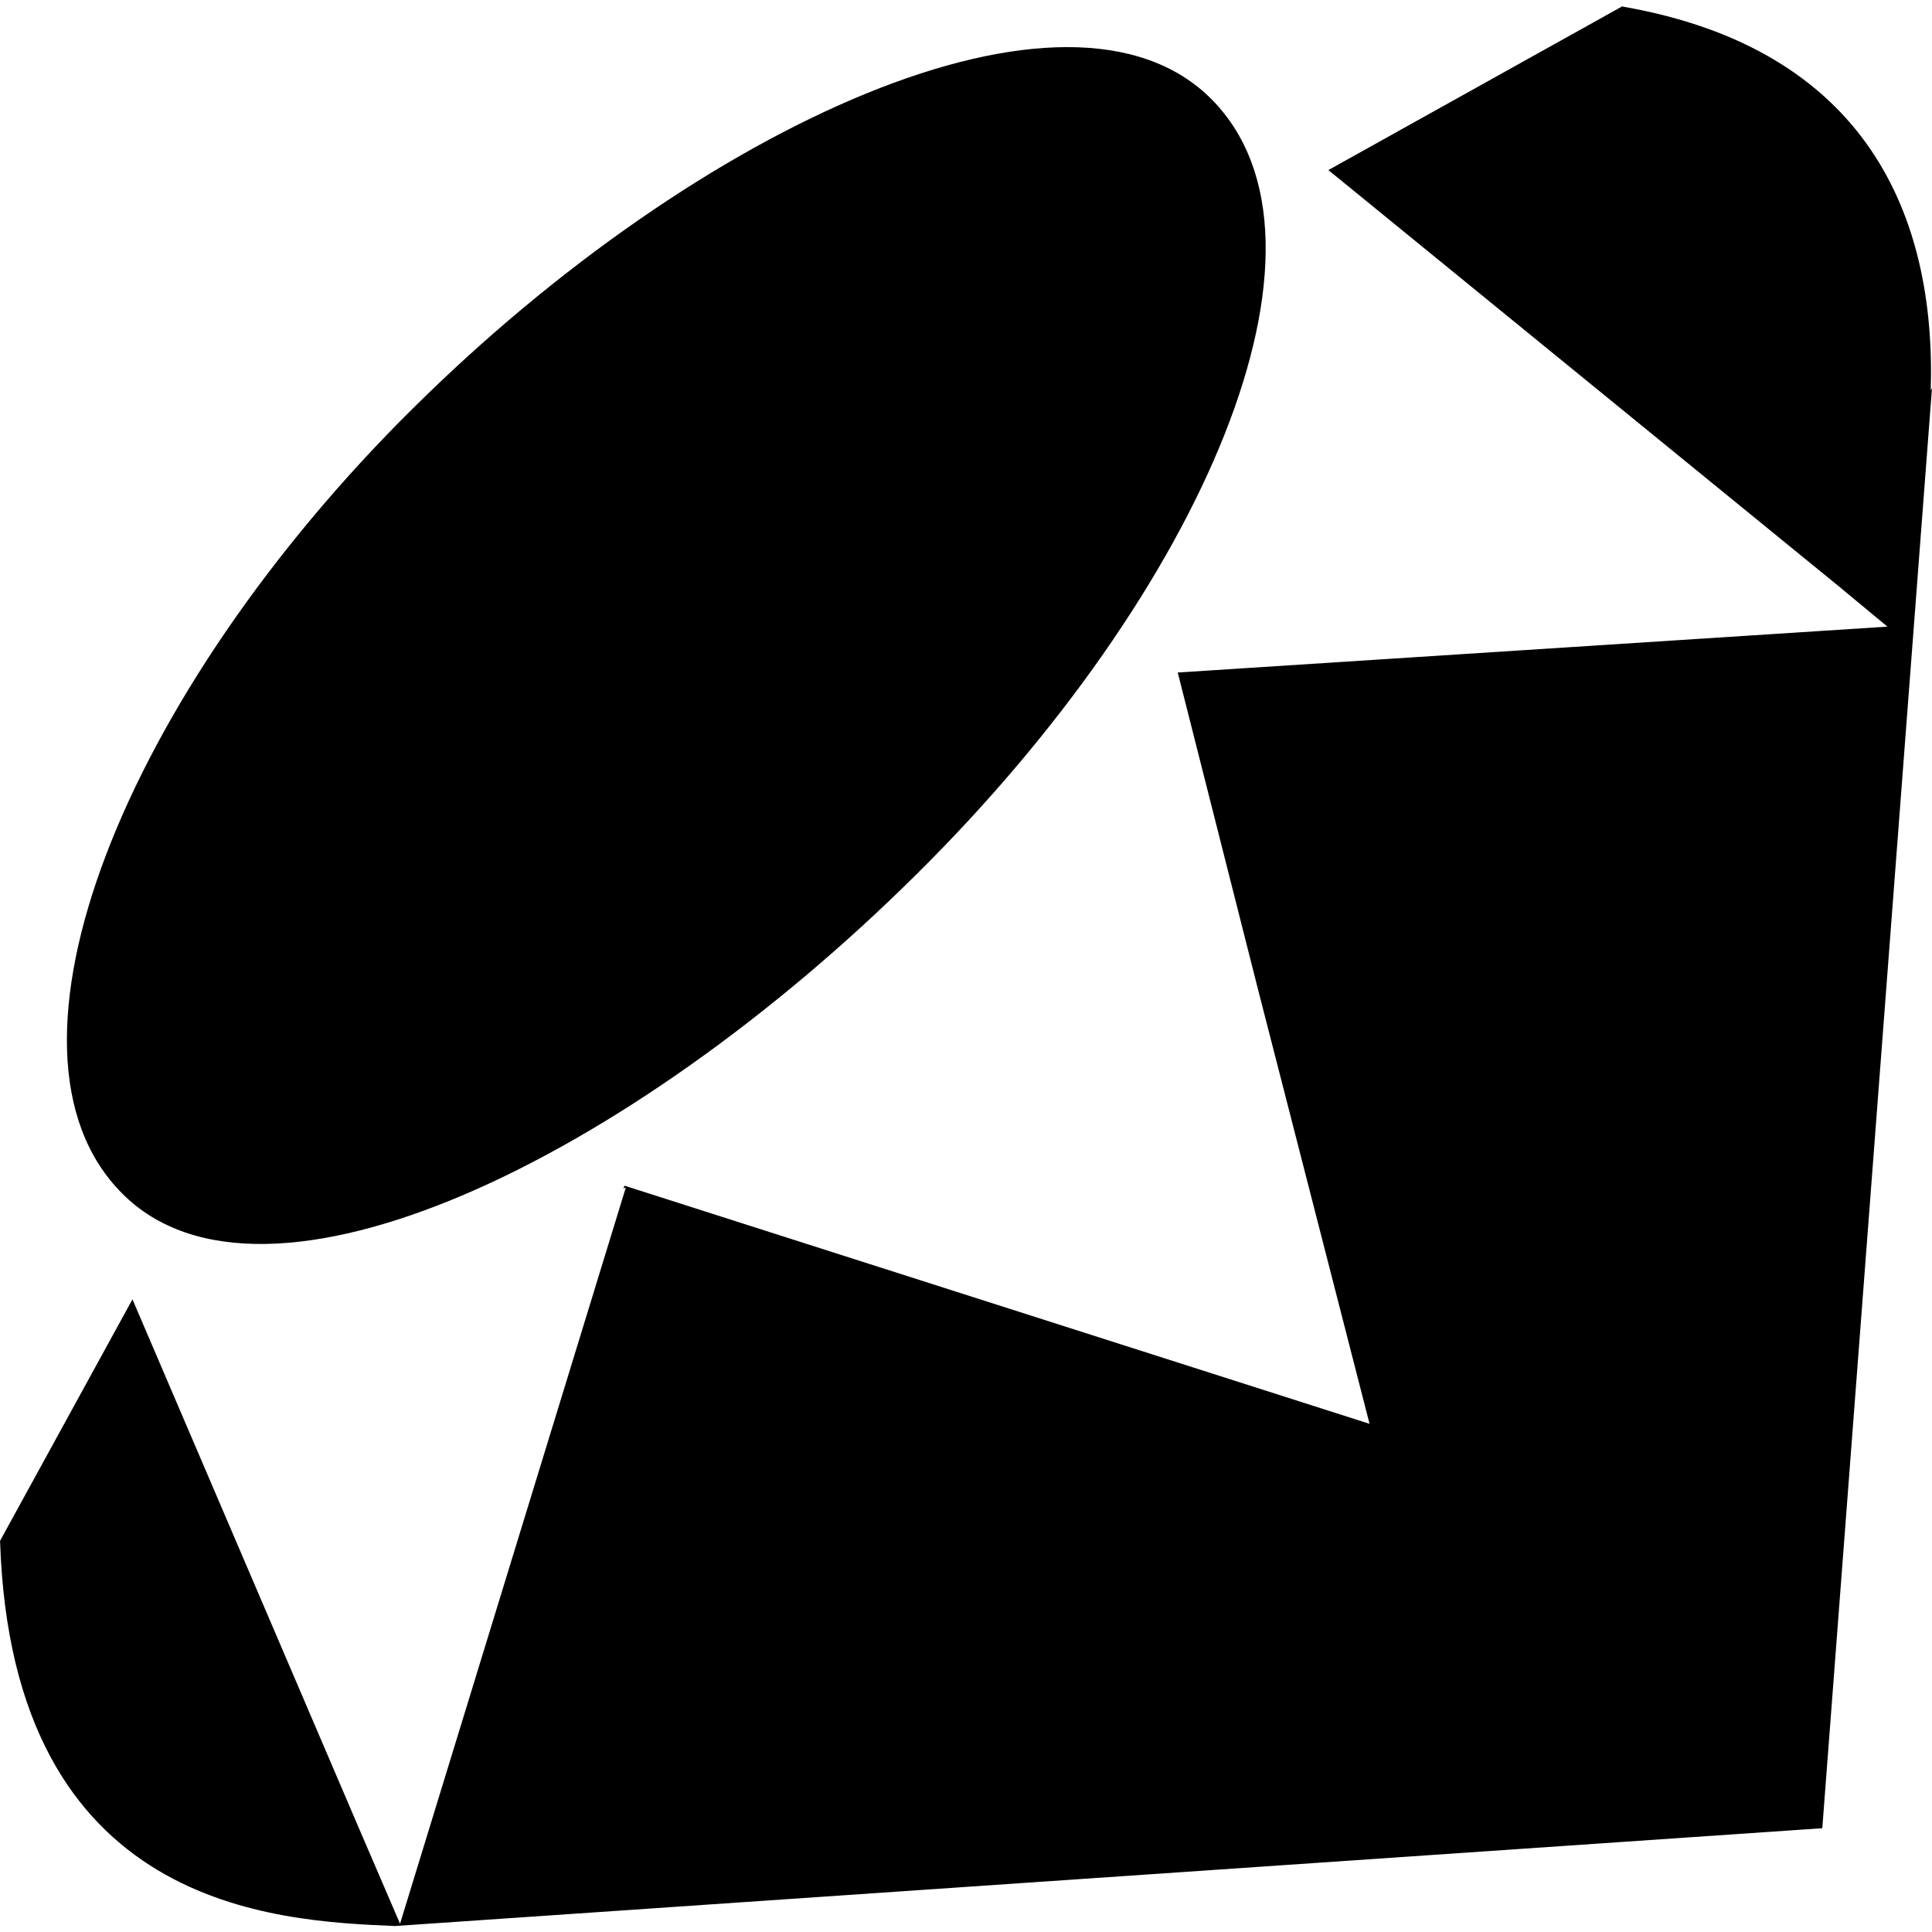
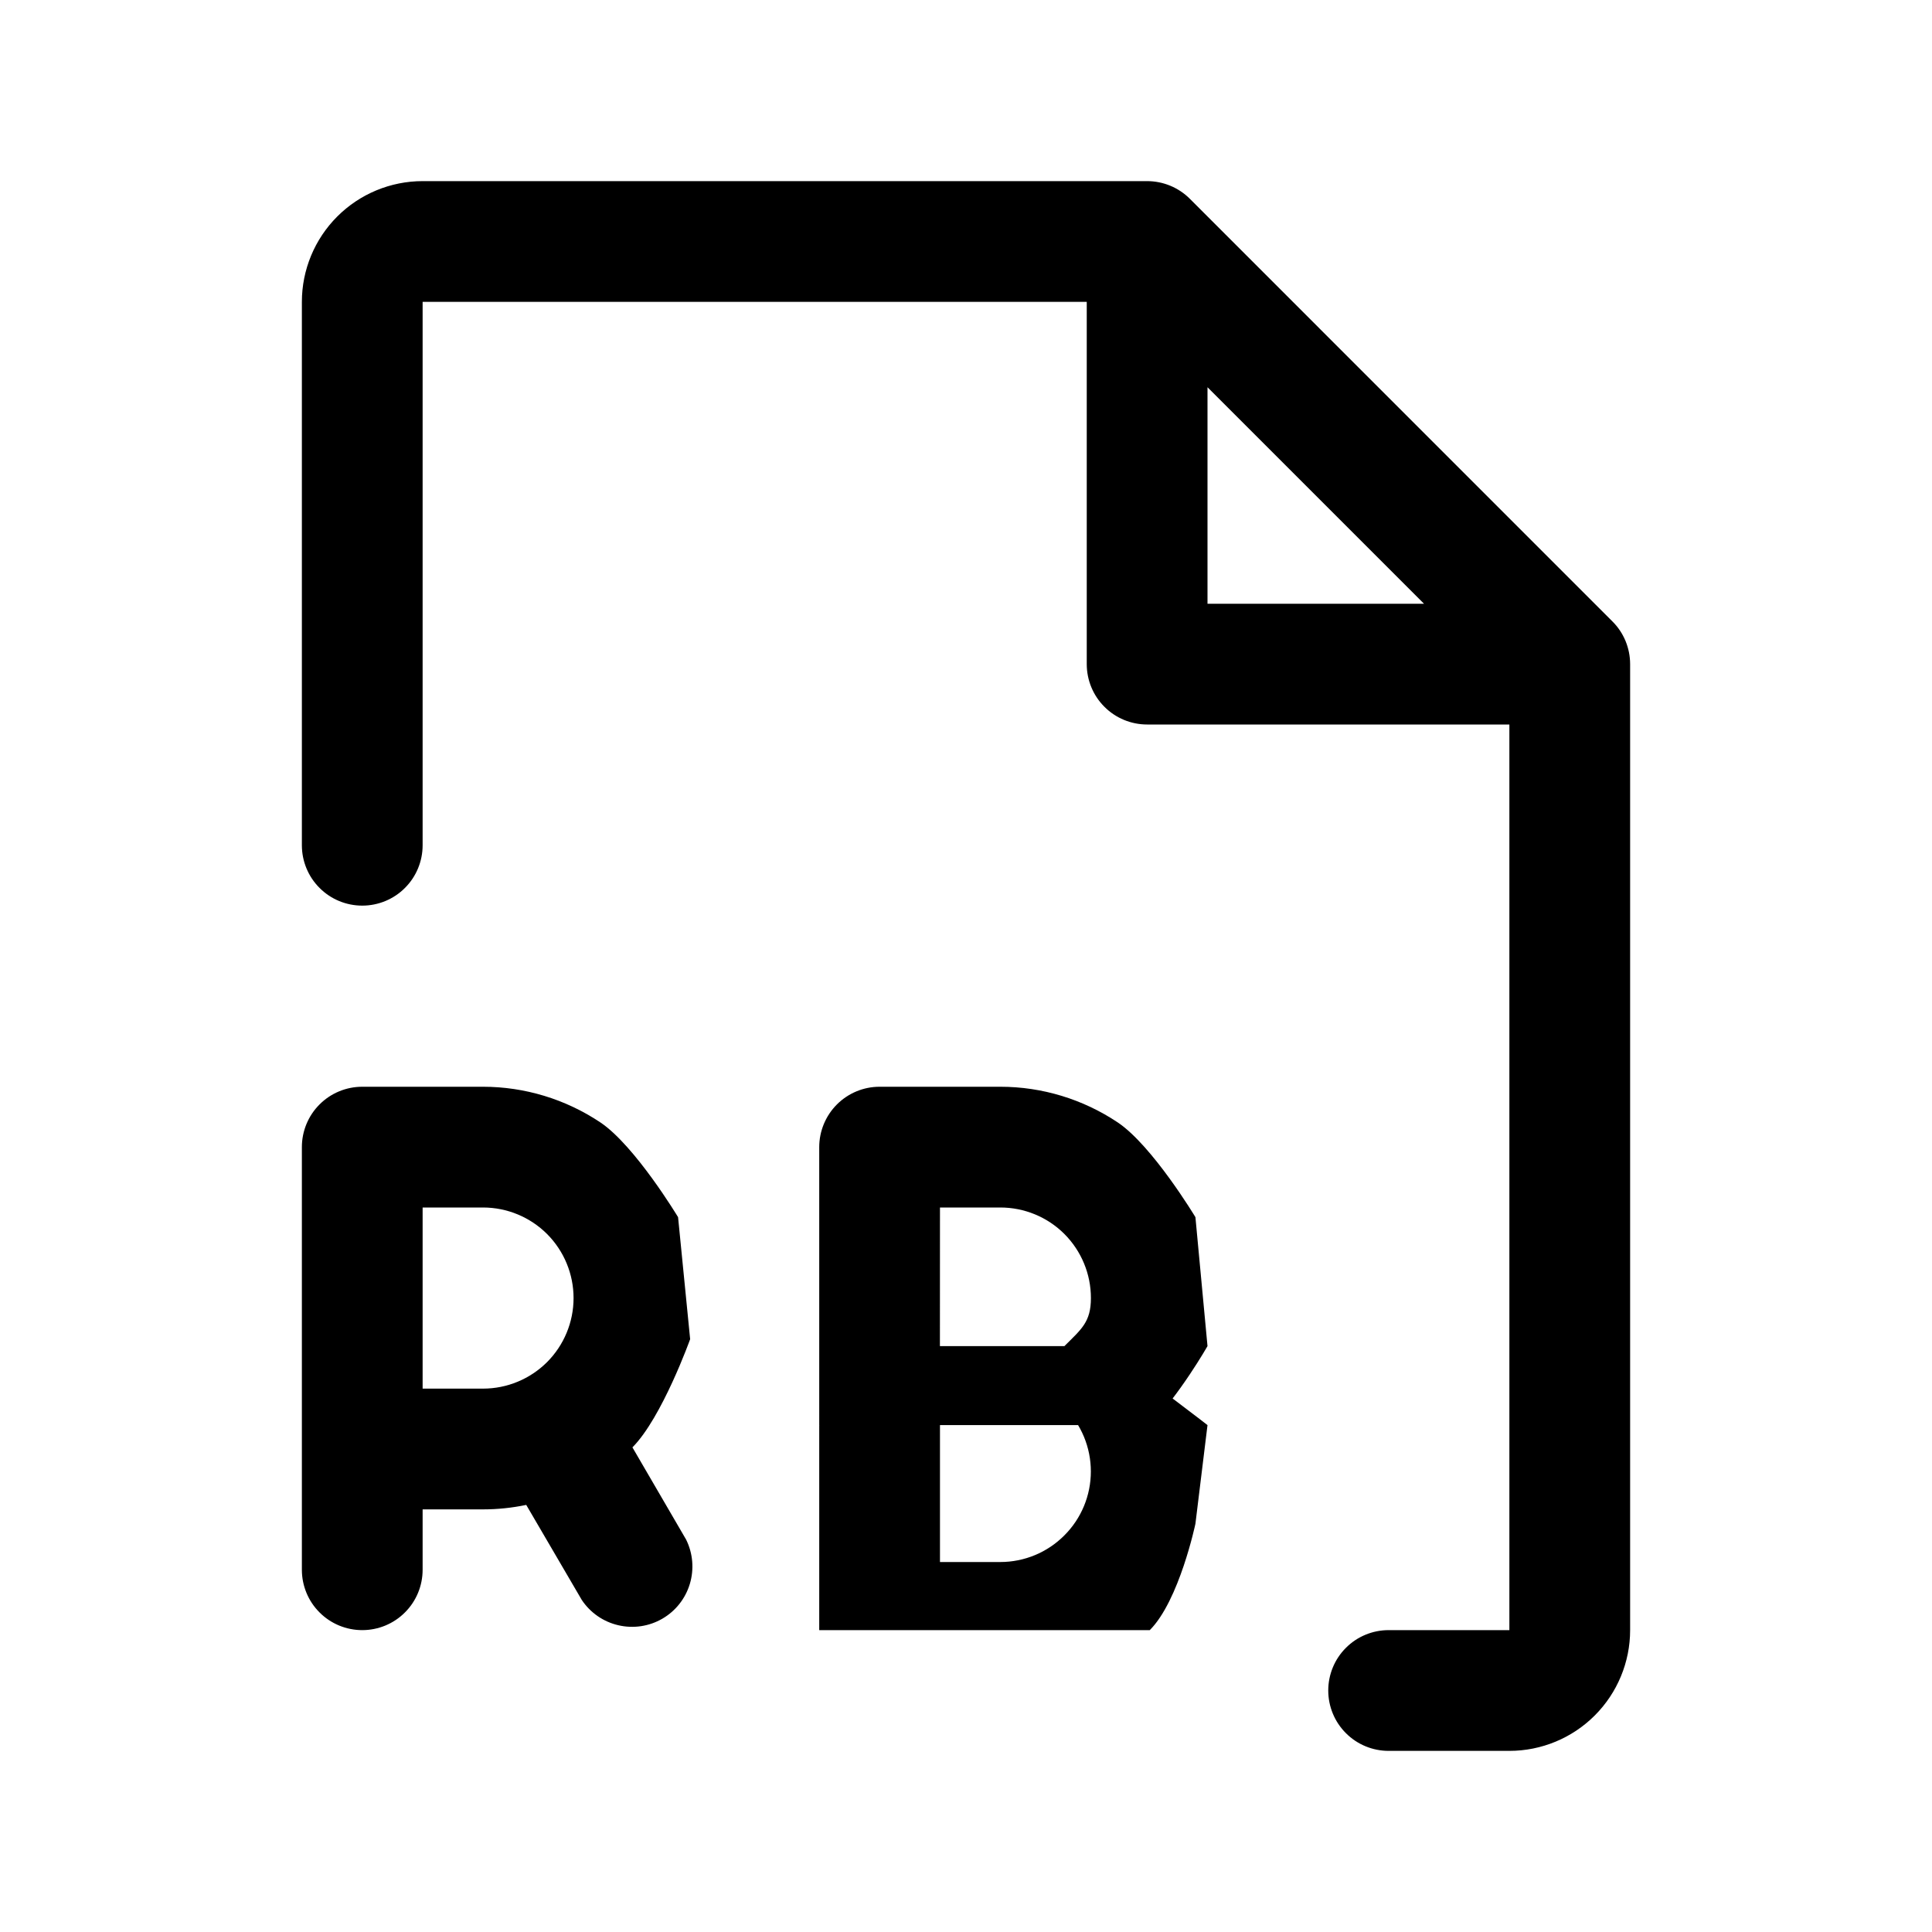
<svg xmlns="http://www.w3.org/2000/svg" viewBox="0 0 32 32">
-   <path d="M26.875 0.109c4.043 0.703 5.193 3.464 5.104 6.36l0.021-0.043-1.817 23.855-23.641 1.62c-1.963-0.084-6.344-0.261-6.541-6.38l2.193-4 3.76 8.781 0.672 1.561 3.739-12.192-0.041 0.011 0.021-0.043 12.339 3.944-1.86-7.245-1.317-5.199 11.755-0.76-0.817-0.677-8.443-6.885 4.88-2.719zM0 25.453v0.031-0.036zM6.839 6.765c4.749-4.713 10.875-7.495 13.229-5.12 2.348 2.371-0.141 8.141-4.896 12.844-4.751 4.713-10.803 7.647-13.151 5.276-2.355-2.364 0.057-8.287 4.817-13z" />
+   <path d="M26.707 10.293L19.707 3.292C19.615 3.2 19.504 3.126 19.383 3.076C19.262 3.026 19.131 3 19 3H7C6.47 3 5.961 3.211 5.586 3.586C5.211 3.961 5 4.47 5 5V14C5 14.265 5.105 14.52 5.293 14.707C5.48 14.895 5.735 15 6 15C6.265 15 6.52 14.895 6.707 14.707C6.895 14.52 7 14.265 7 14V5H18V11C18 11.265 18.105 11.52 18.293 11.707C18.48 11.895 18.735 12 19 12H25V27H23C22.735 27 22.48 27.105 22.293 27.293C22.105 27.48 22 27.735 22 28C22 28.265 22.105 28.52 22.293 28.707C22.48 28.895 22.735 29 23 29H25C25.53 29 26.039 28.789 26.414 28.414C26.789 28.039 27 27.53 27 27V11C27 10.869 26.974 10.739 26.924 10.617C26.874 10.496 26.8 10.385 26.707 10.293ZM20 6.414L23.586 10H20V6.414ZM8 18H6C5.735 18 5.48 18.105 5.293 18.293C5.105 18.48 5 18.735 5 19V26C5 26.265 5.105 26.52 5.293 26.707C5.48 26.895 5.735 27 6 27C6.265 27 6.52 26.895 6.707 26.707C6.895 26.52 7 26.265 7 26V25H8C8.241 25 8.481 24.975 8.716 24.926L9.636 26.5C9.777 26.712 9.994 26.862 10.241 26.919C10.489 26.977 10.749 26.939 10.97 26.811C11.19 26.684 11.353 26.477 11.426 26.234C11.499 25.99 11.477 25.728 11.364 25.5L10.475 23.973C10.964 23.483 11.431 22.181 11.431 22.181L11.231 20.16C11.231 20.16 10.518 18.975 9.943 18.59C9.368 18.206 8.692 18 8 18ZM7 23V20H8C8.398 20 8.779 20.158 9.061 20.439C9.342 20.721 9.5 21.102 9.5 21.5C9.5 21.898 9.342 22.279 9.061 22.561C8.779 22.842 8.398 23 8 23H7Z" fill="currentColor" />
+   <path fill-rule="evenodd" clip-rule="evenodd" d="M14.569 18H16.569C17.261 18 17.937 18.206 18.512 18.59C19.087 18.975 19.8 20.16 19.8 20.16L20 22.296C20 22.296 19.533 23.114 19.044 23.604H16.569H13.569V19C13.569 18.735 13.675 18.48 13.862 18.293C14.05 18.105 14.304 18 14.569 18ZM15.568 22.296L15.569 20H16.569C16.967 20 17.349 20.158 17.63 20.439C17.911 20.721 18.069 21.102 18.069 21.5C18.069 21.898 17.911 22.015 17.63 22.296C17 22.296 16.967 22.296 16.569 22.296H15.568Z" />
+   <path fill-rule="evenodd" clip-rule="evenodd" d="M15.568 23L15.569 23.215C16.261 23.216 18.5 24.07 18.5 22.5C19.075 22.884 20 23.604 20 23.604L19.8 25.238C19.8 25.238 19.533 26.51 19.044 27H13.569V23.604C14 23.604 14 23 14.5 23C14.884 23 15.303 23 15.568 23ZM15.569 25.872V23.215L16.645 23.177C17.043 23.177 17.5 23.224 17.628 23.311C17.91 23.592 18.068 23.974 18.068 24.372C18.068 24.77 17.91 25.151 17.628 25.432C17.347 25.714 16.966 25.872 16.568 25.872H15.569Z" />
</svg>
